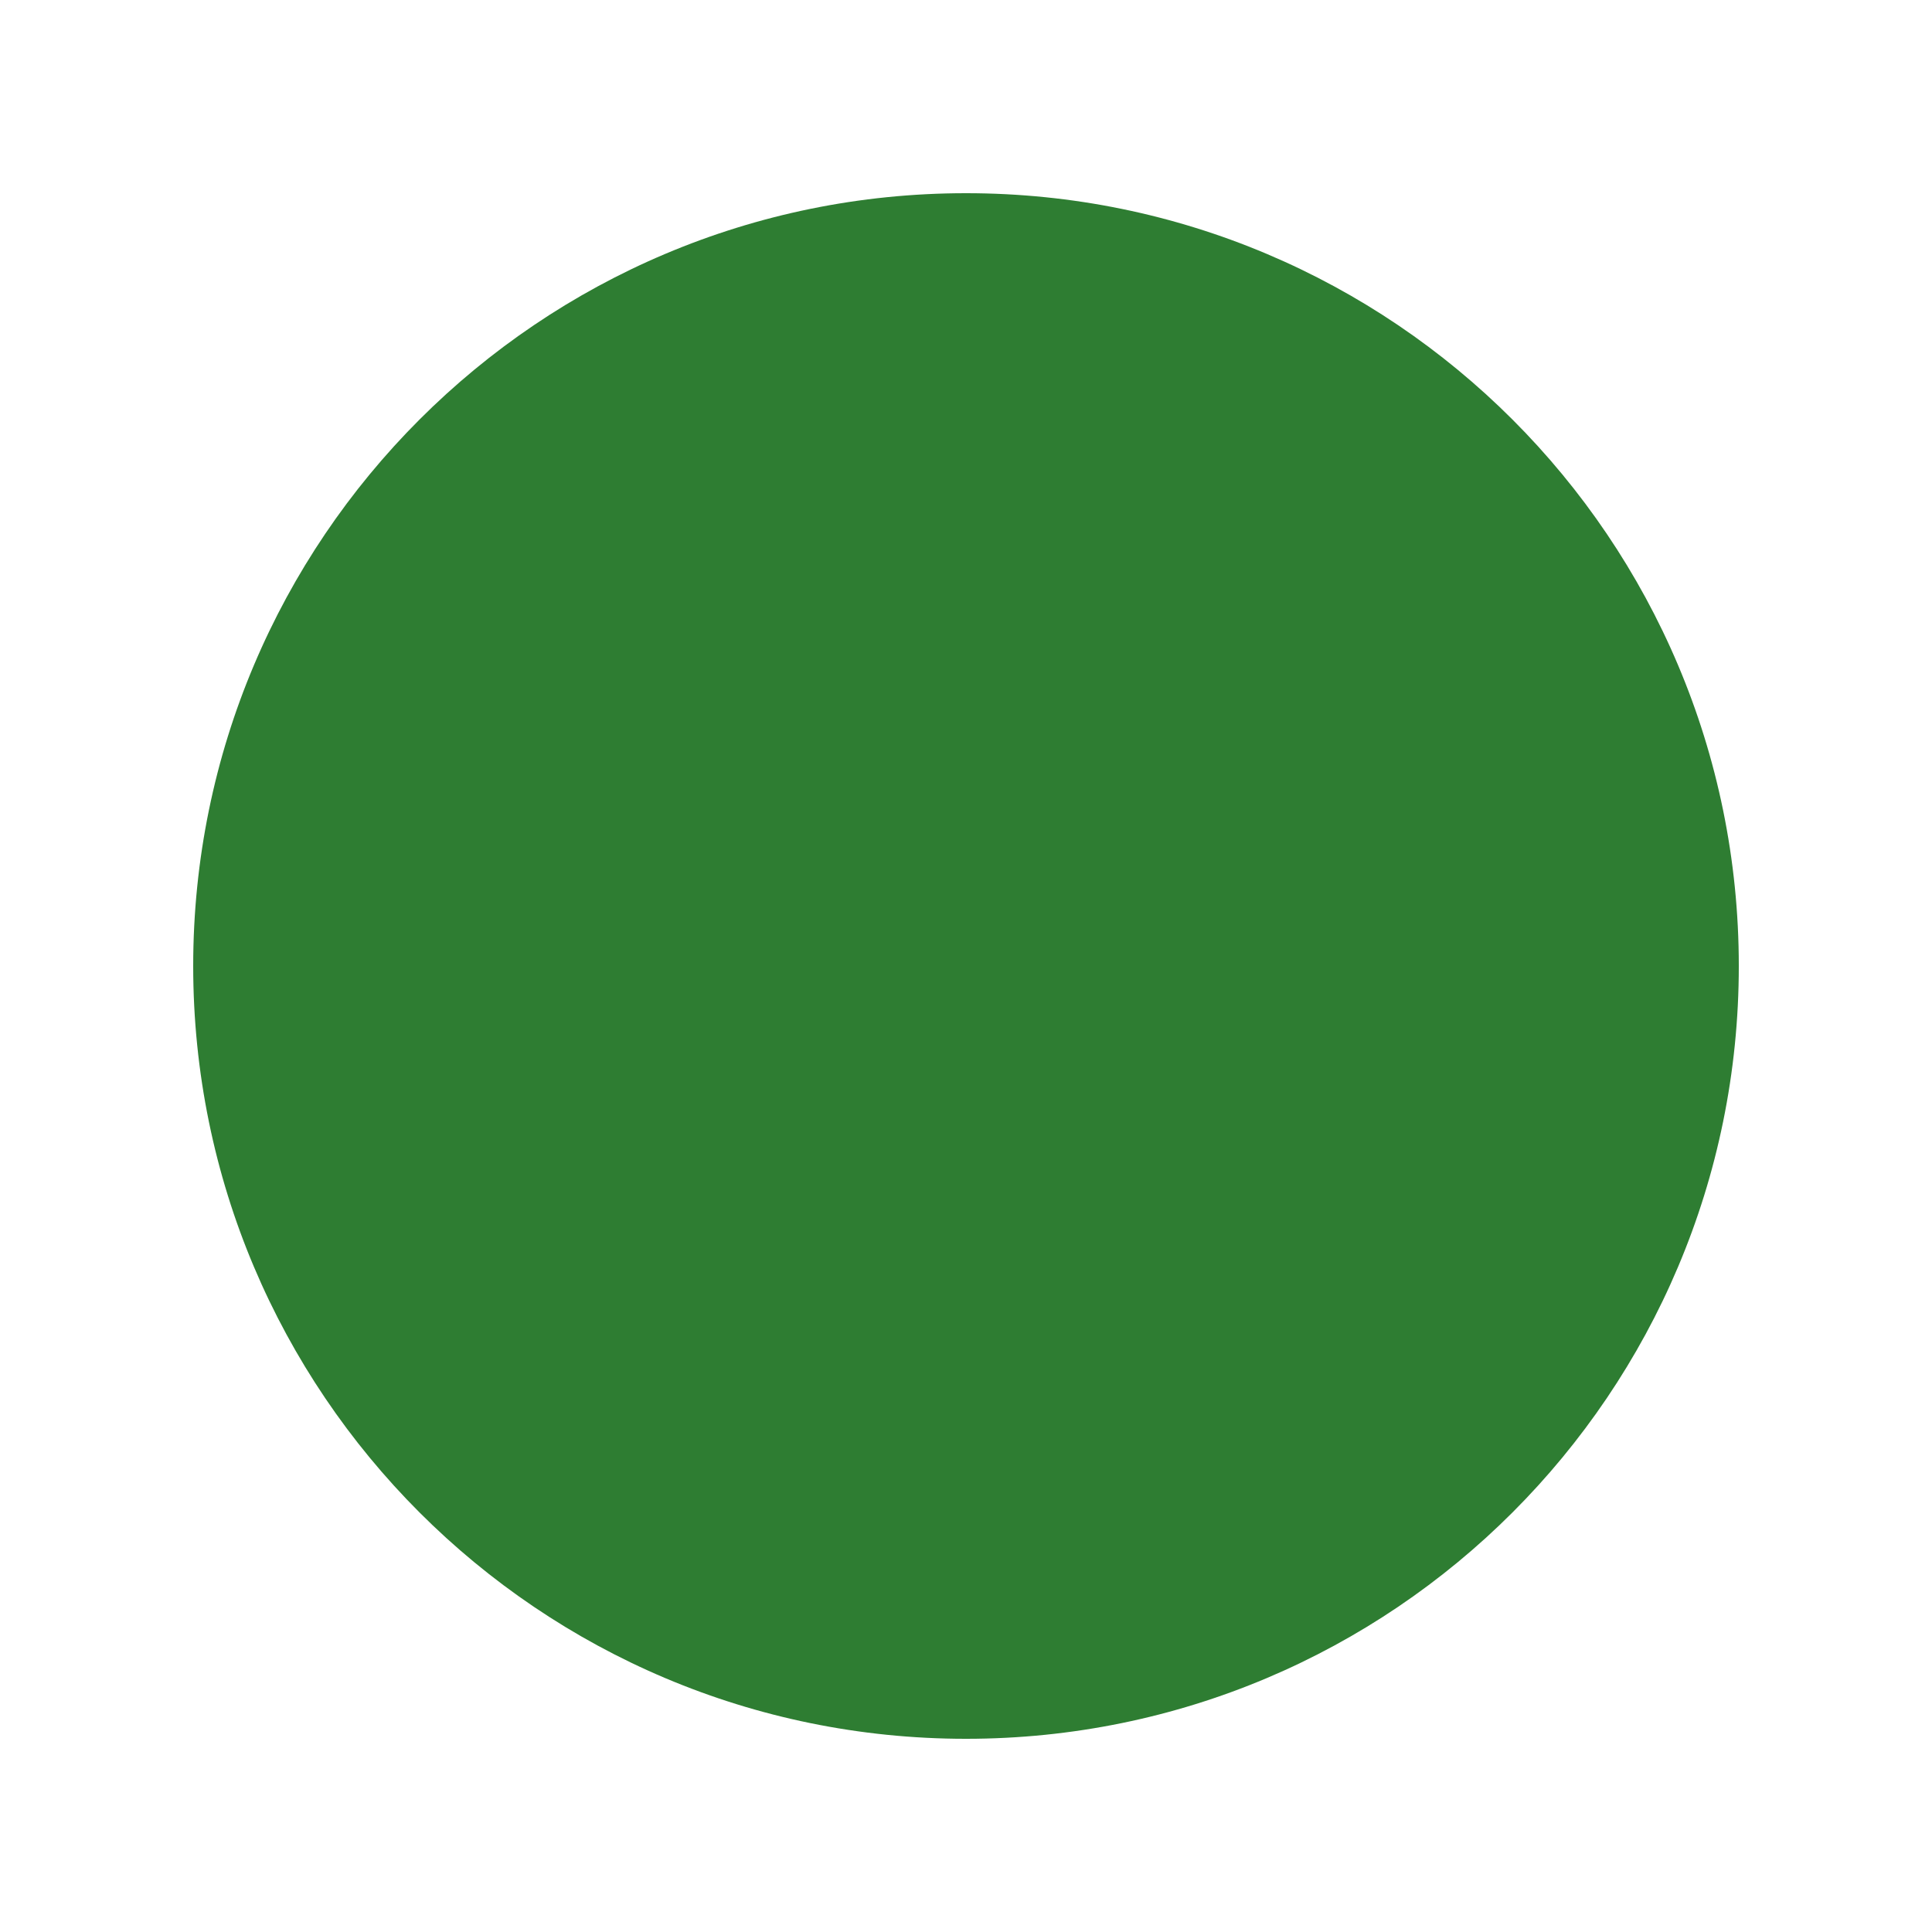
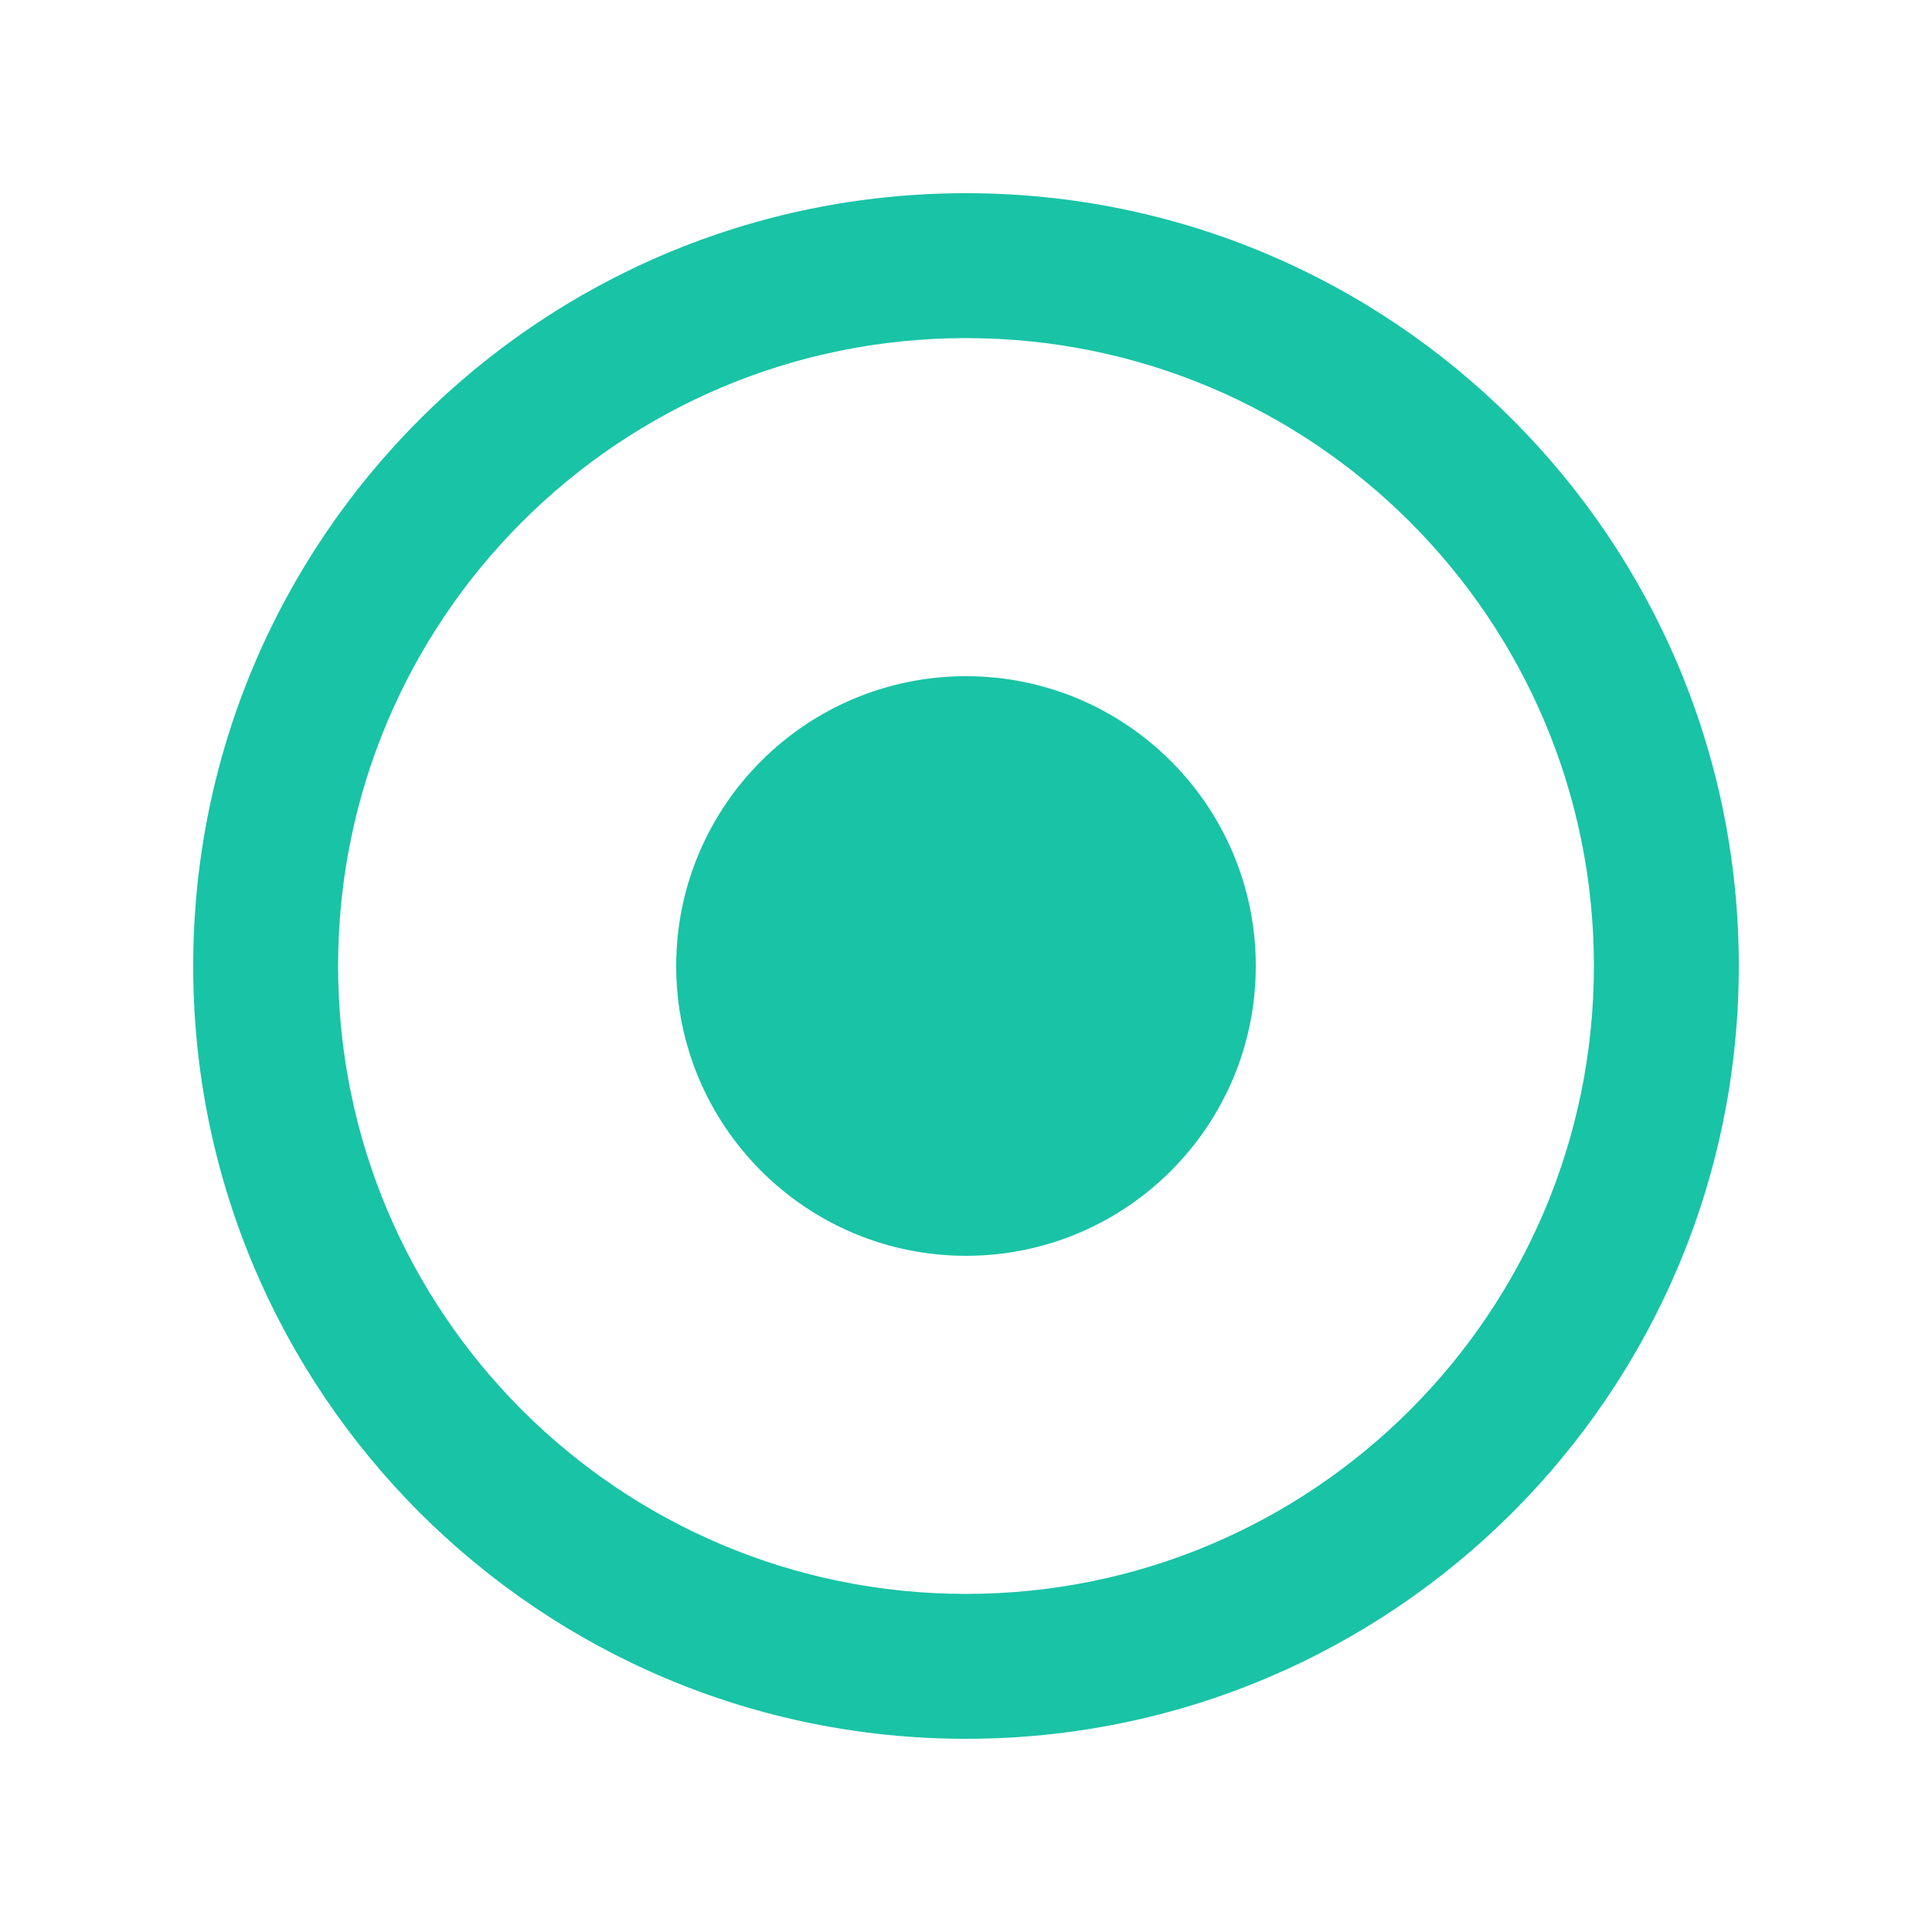
<svg xmlns="http://www.w3.org/2000/svg" viewBox="0 0 640 640">
-   <path fill="#2e7d32" d="M64 320C64 178.6 178.6 64 320 64C461.4 64 576 178.6 576 320C576 461.4 461.4 576 320 576C178.6 576 64 461.4 64 320z" />
+   <path fill="#19c3a6" d="M320 576C178.6 576 64 461.4 64 320C64 178.6 178.6 64 320 64C461.4 64 576 178.6 576 320C576 461.4 461.4 576 320 576zM320 112C205.1 112 112 205.1 112 320C112 434.9 205.1 528 320 528C434.9 528 528 434.9 528 320C528 205.1 434.9 112 320 112zM320 416C267 416 224 373 224 320C224 267 267 224 320 224C373 224 416 267 416 320C416 373 373 416 320 416z" />
</svg>
